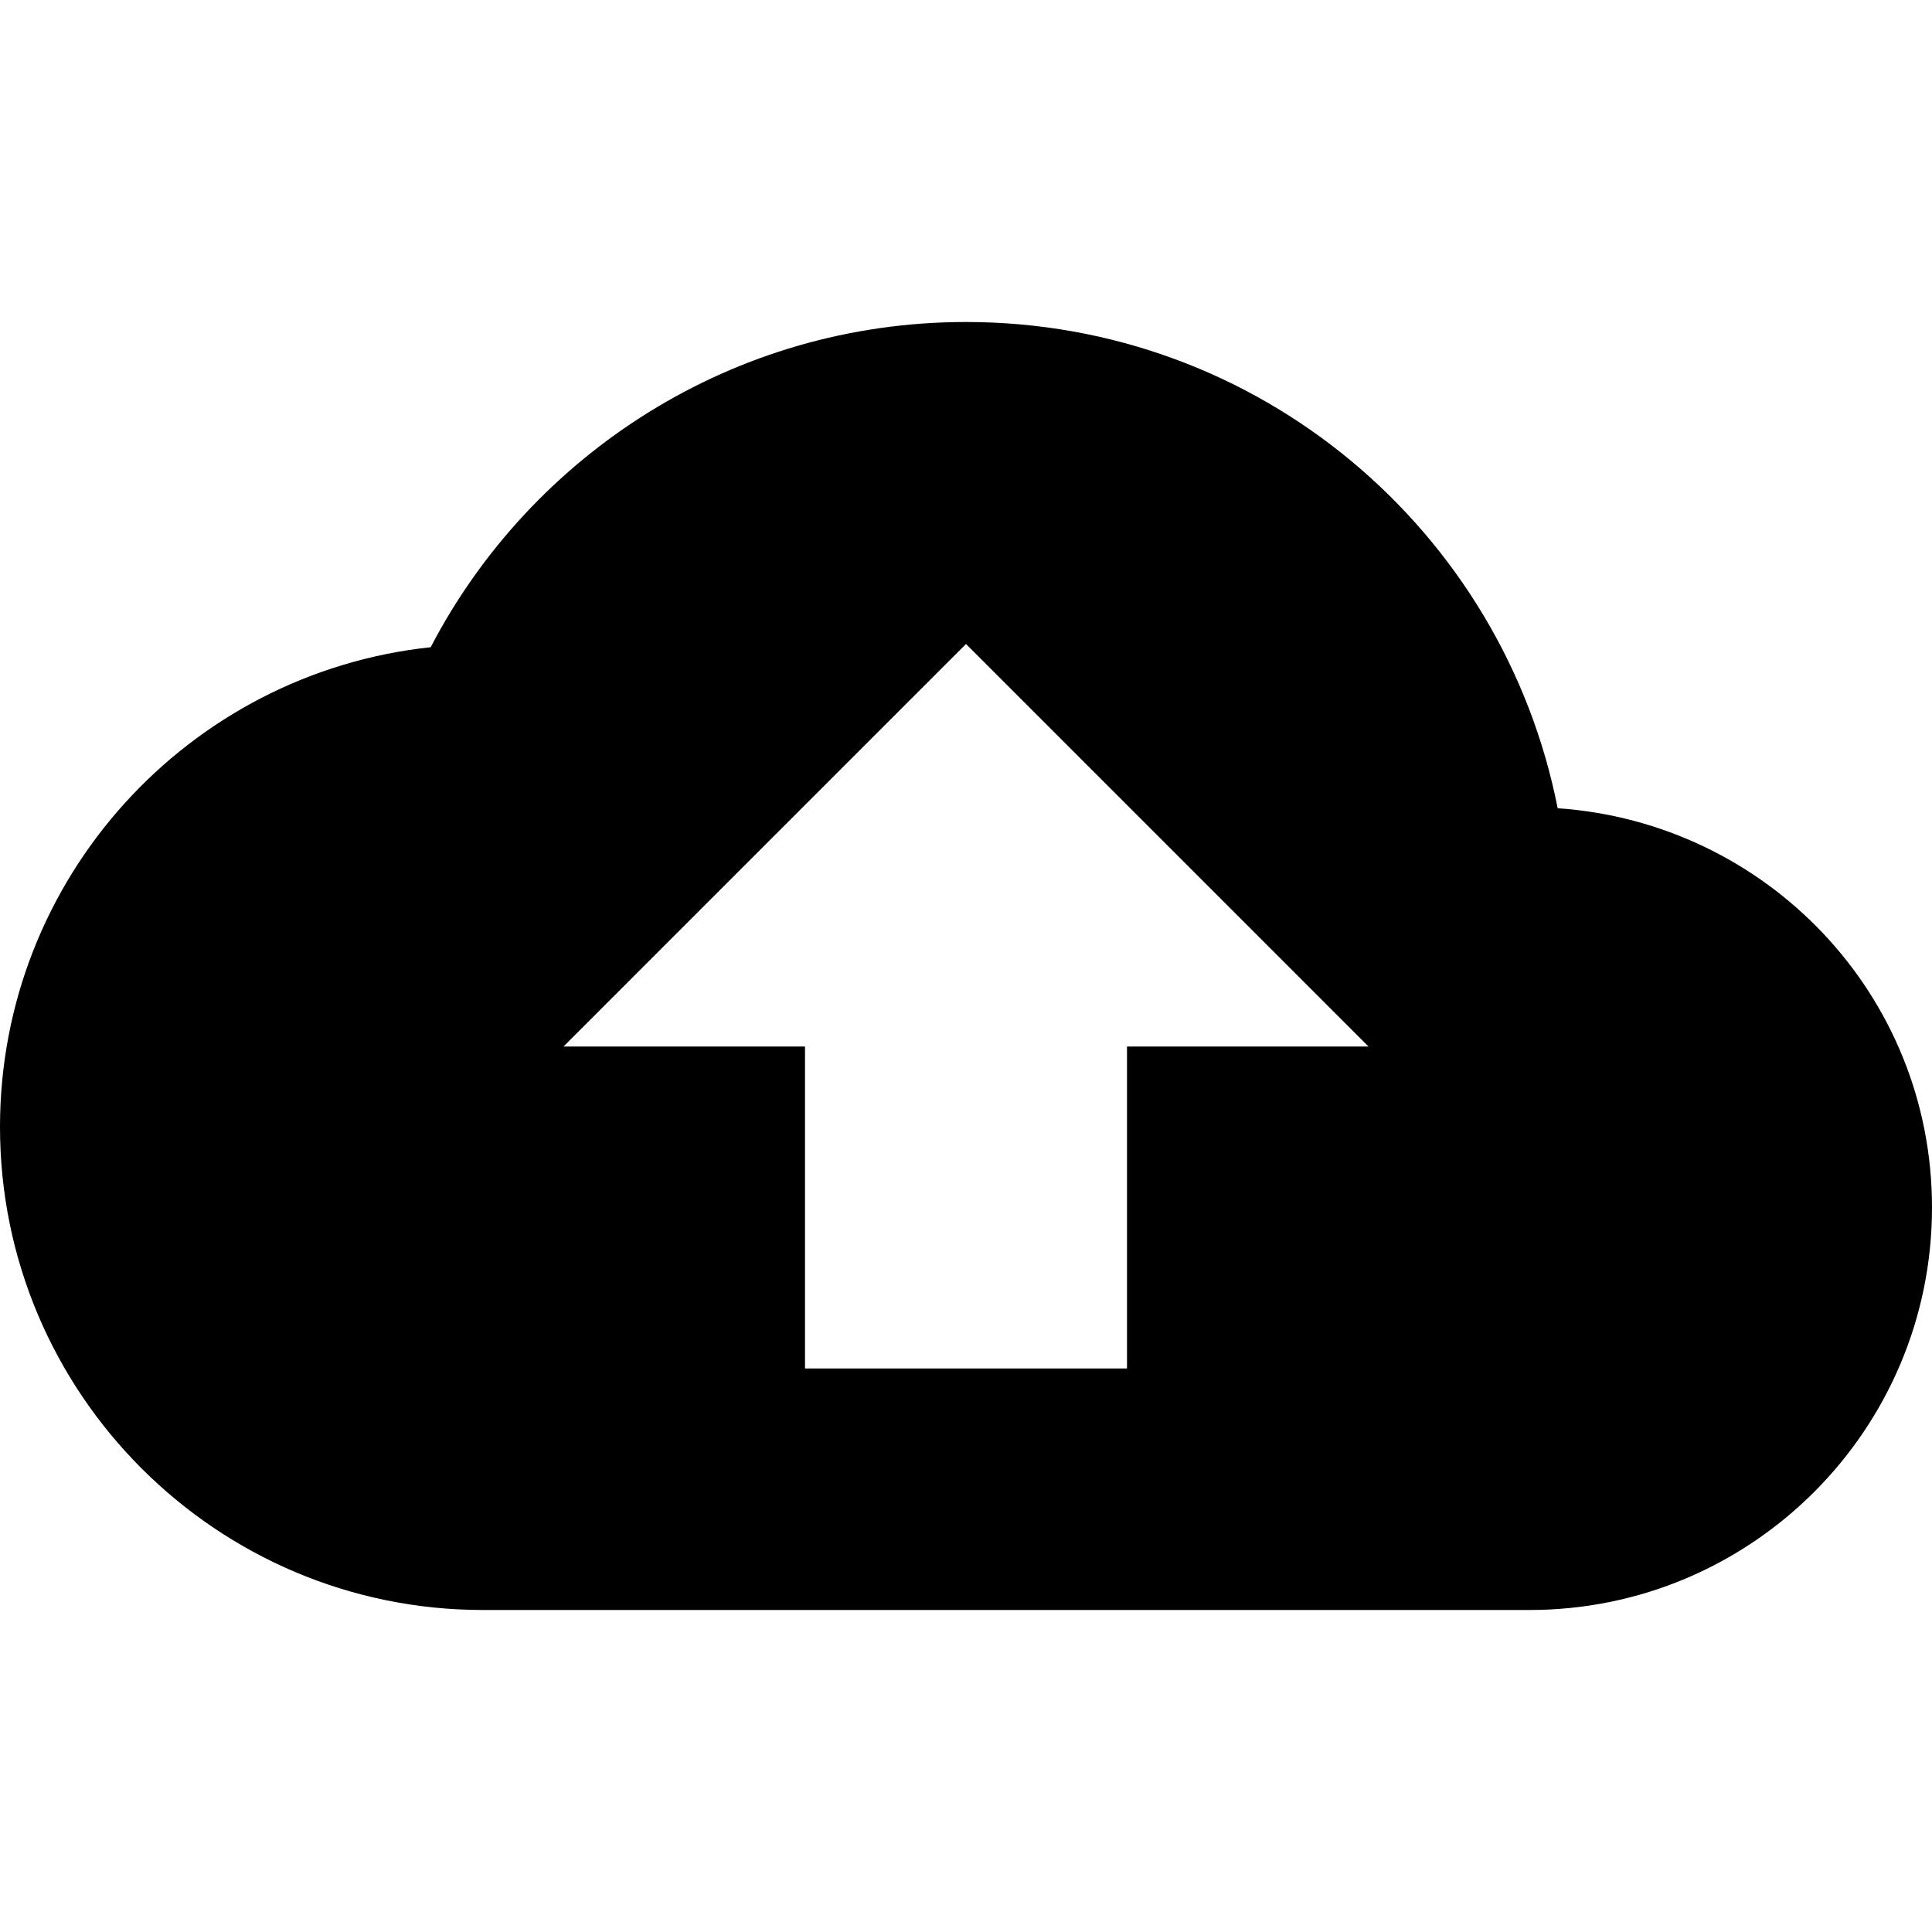
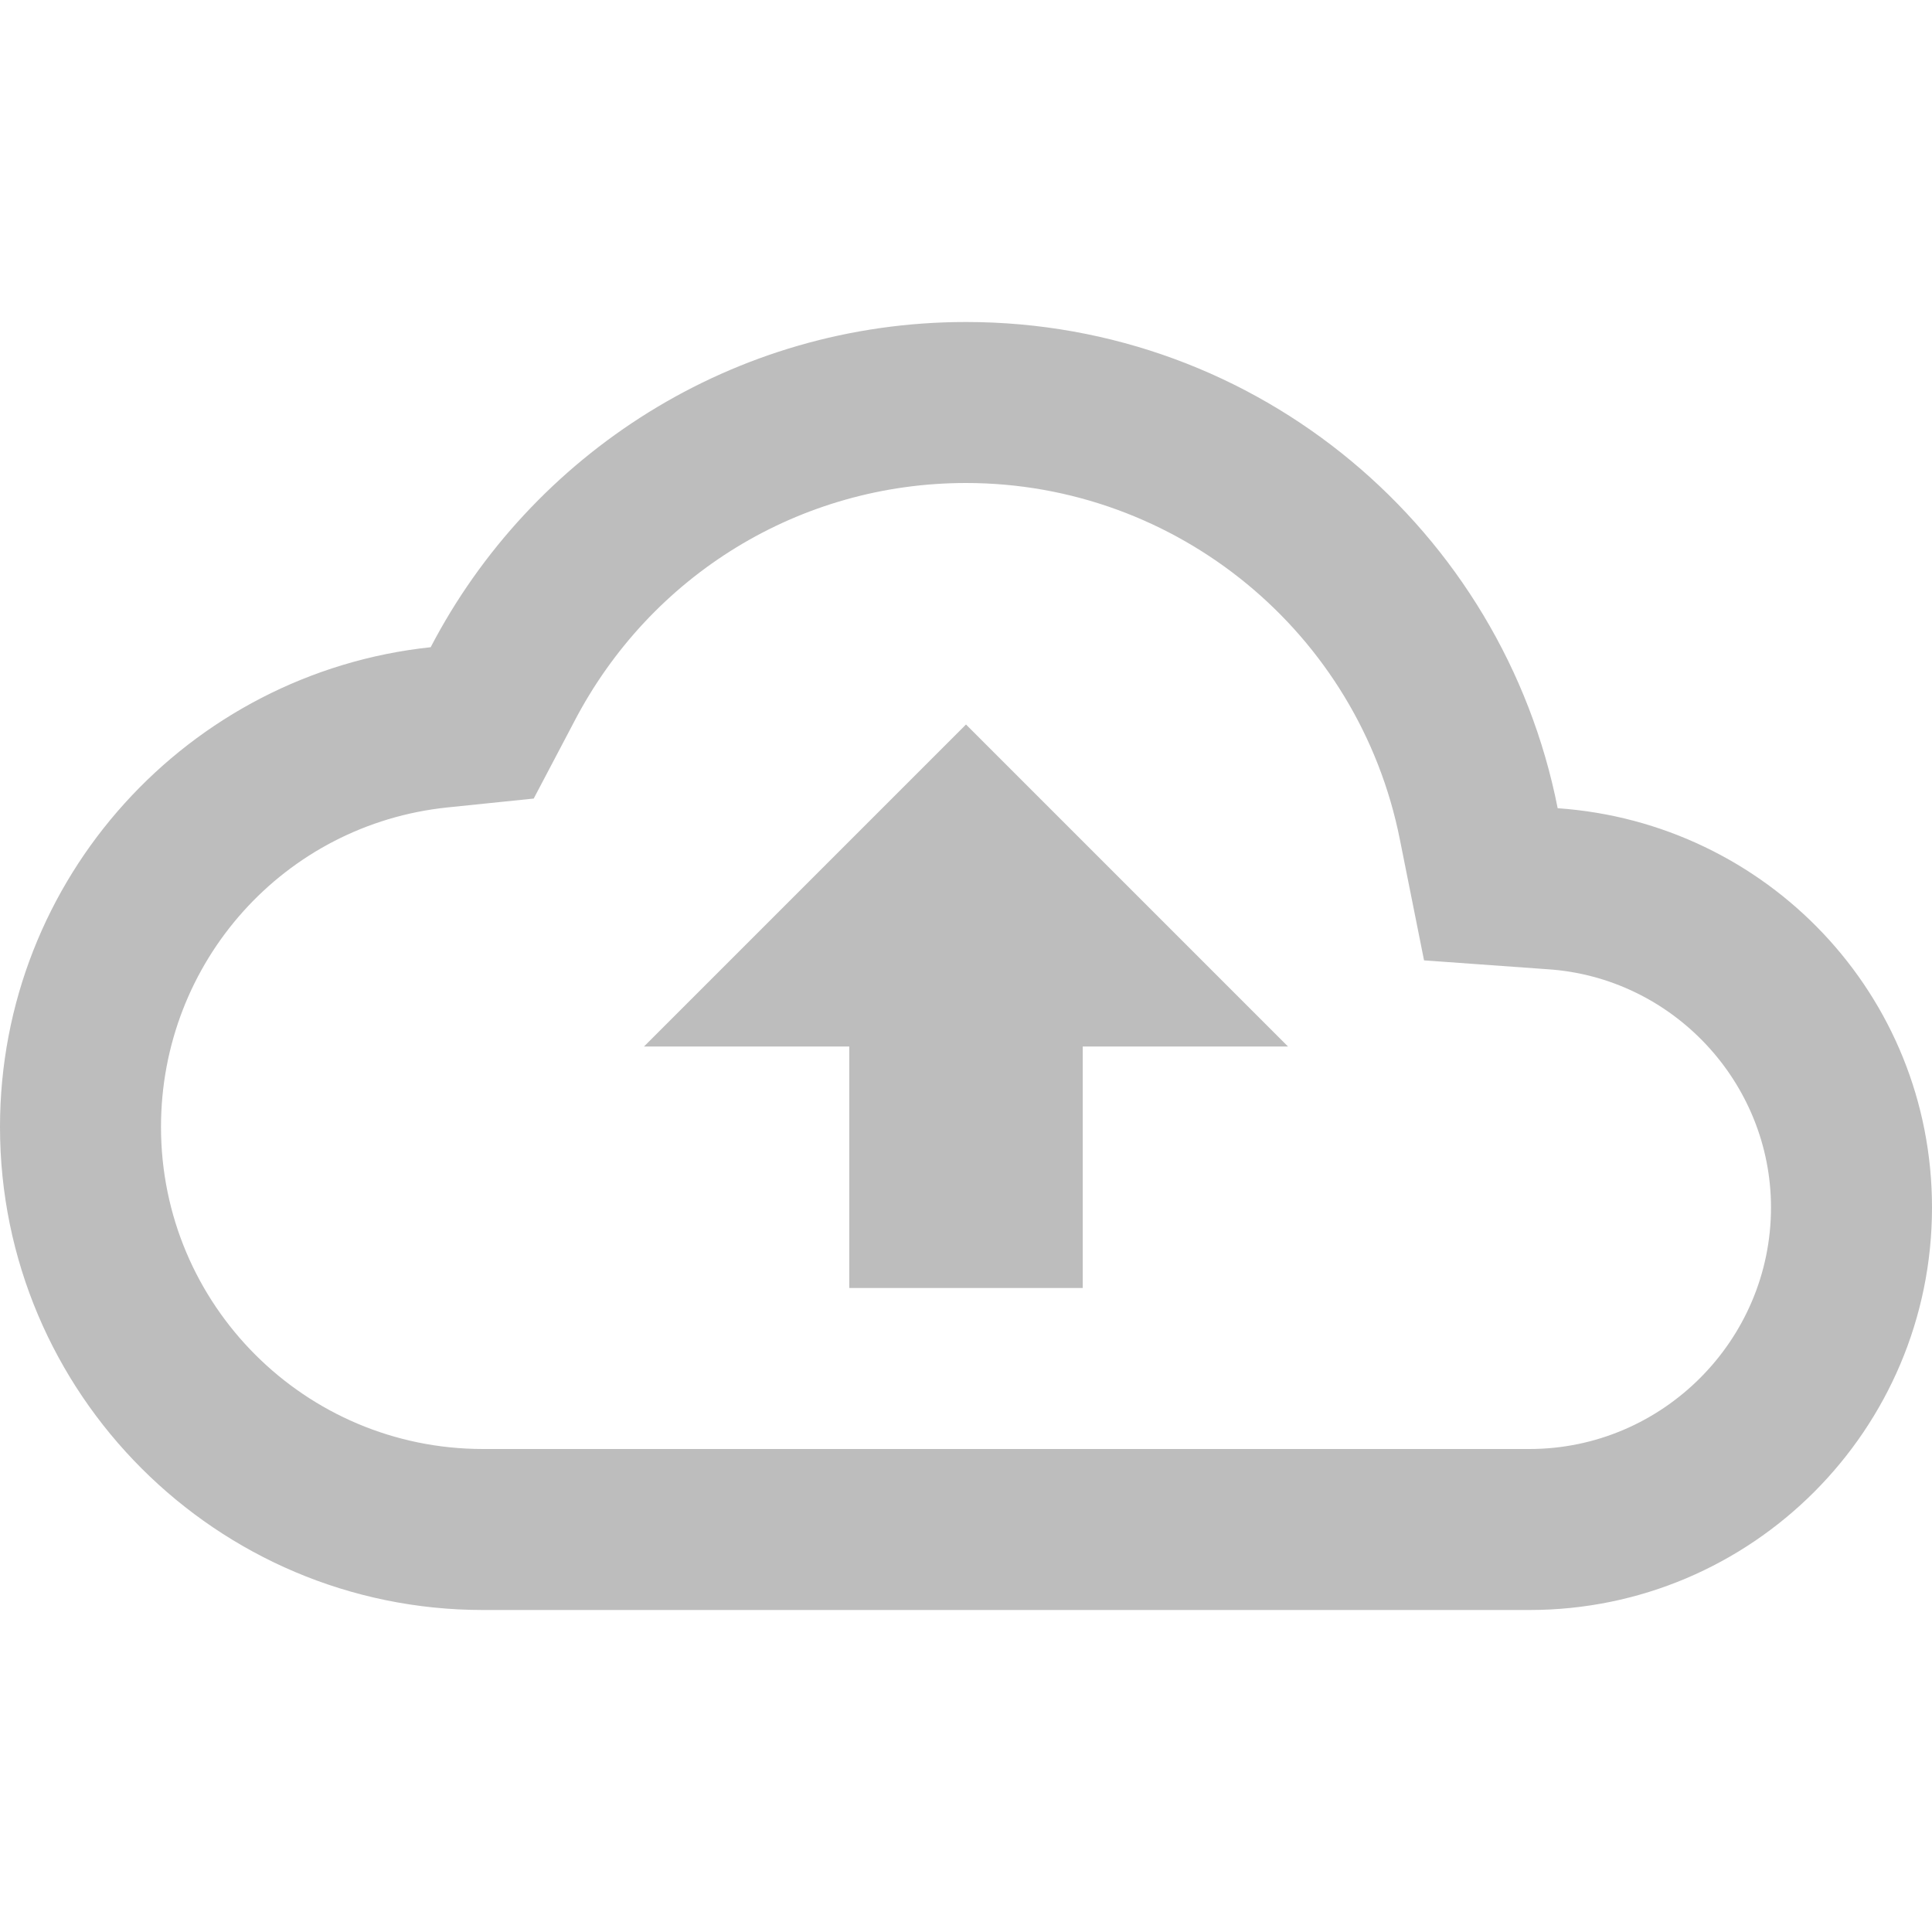
- <svg xmlns="http://www.w3.org/2000/svg" viewBox="0 0 24 24">
-   <path d="M19.35 10.04C18.67 6.59 15.64 4 12 4C9.11 4 6.6 5.64 5.35 8.04C2.34 8.36 0 10.91 0 14C0 17.31 2.69 20 6 20H19C21.76 20 24 17.76 24 15C24 12.36 21.95 10.22 19.35 10.04ZM14 13V17H10V13H7L12 8L17 13H14Z" />
+ <svg xmlns="http://www.w3.org/2000/svg" width="24" height="24" viewBox="0 0 24 24" fill="none">
+   <path d="M19.35 10.04C18.67 6.59 15.64 4 12 4C9.11 4 6.6 5.64 5.35 8.04C2.34 8.36 0 10.91 0 14C0 17.31 2.69 20 6 20H19C21.76 20 24 17.76 24 15C24 12.36 21.95 10.22 19.35 10.04ZM19 18H6C3.79 18 2 16.21 2 14C2 11.95 3.53 10.24 5.56 10.03L6.63 9.92L7.13 8.97C8.08 7.14 9.94 6 12 6C14.62 6 16.88 7.86 17.39 10.43L17.69 11.93L19.22 12.04C20.78 12.14 22 13.45 22 15C22 16.65 20.65 18 19 18ZM8 13H10.55V16H13.45V13H16L12 9L8 13Z" fill="#BDBDBD" />
</svg>
